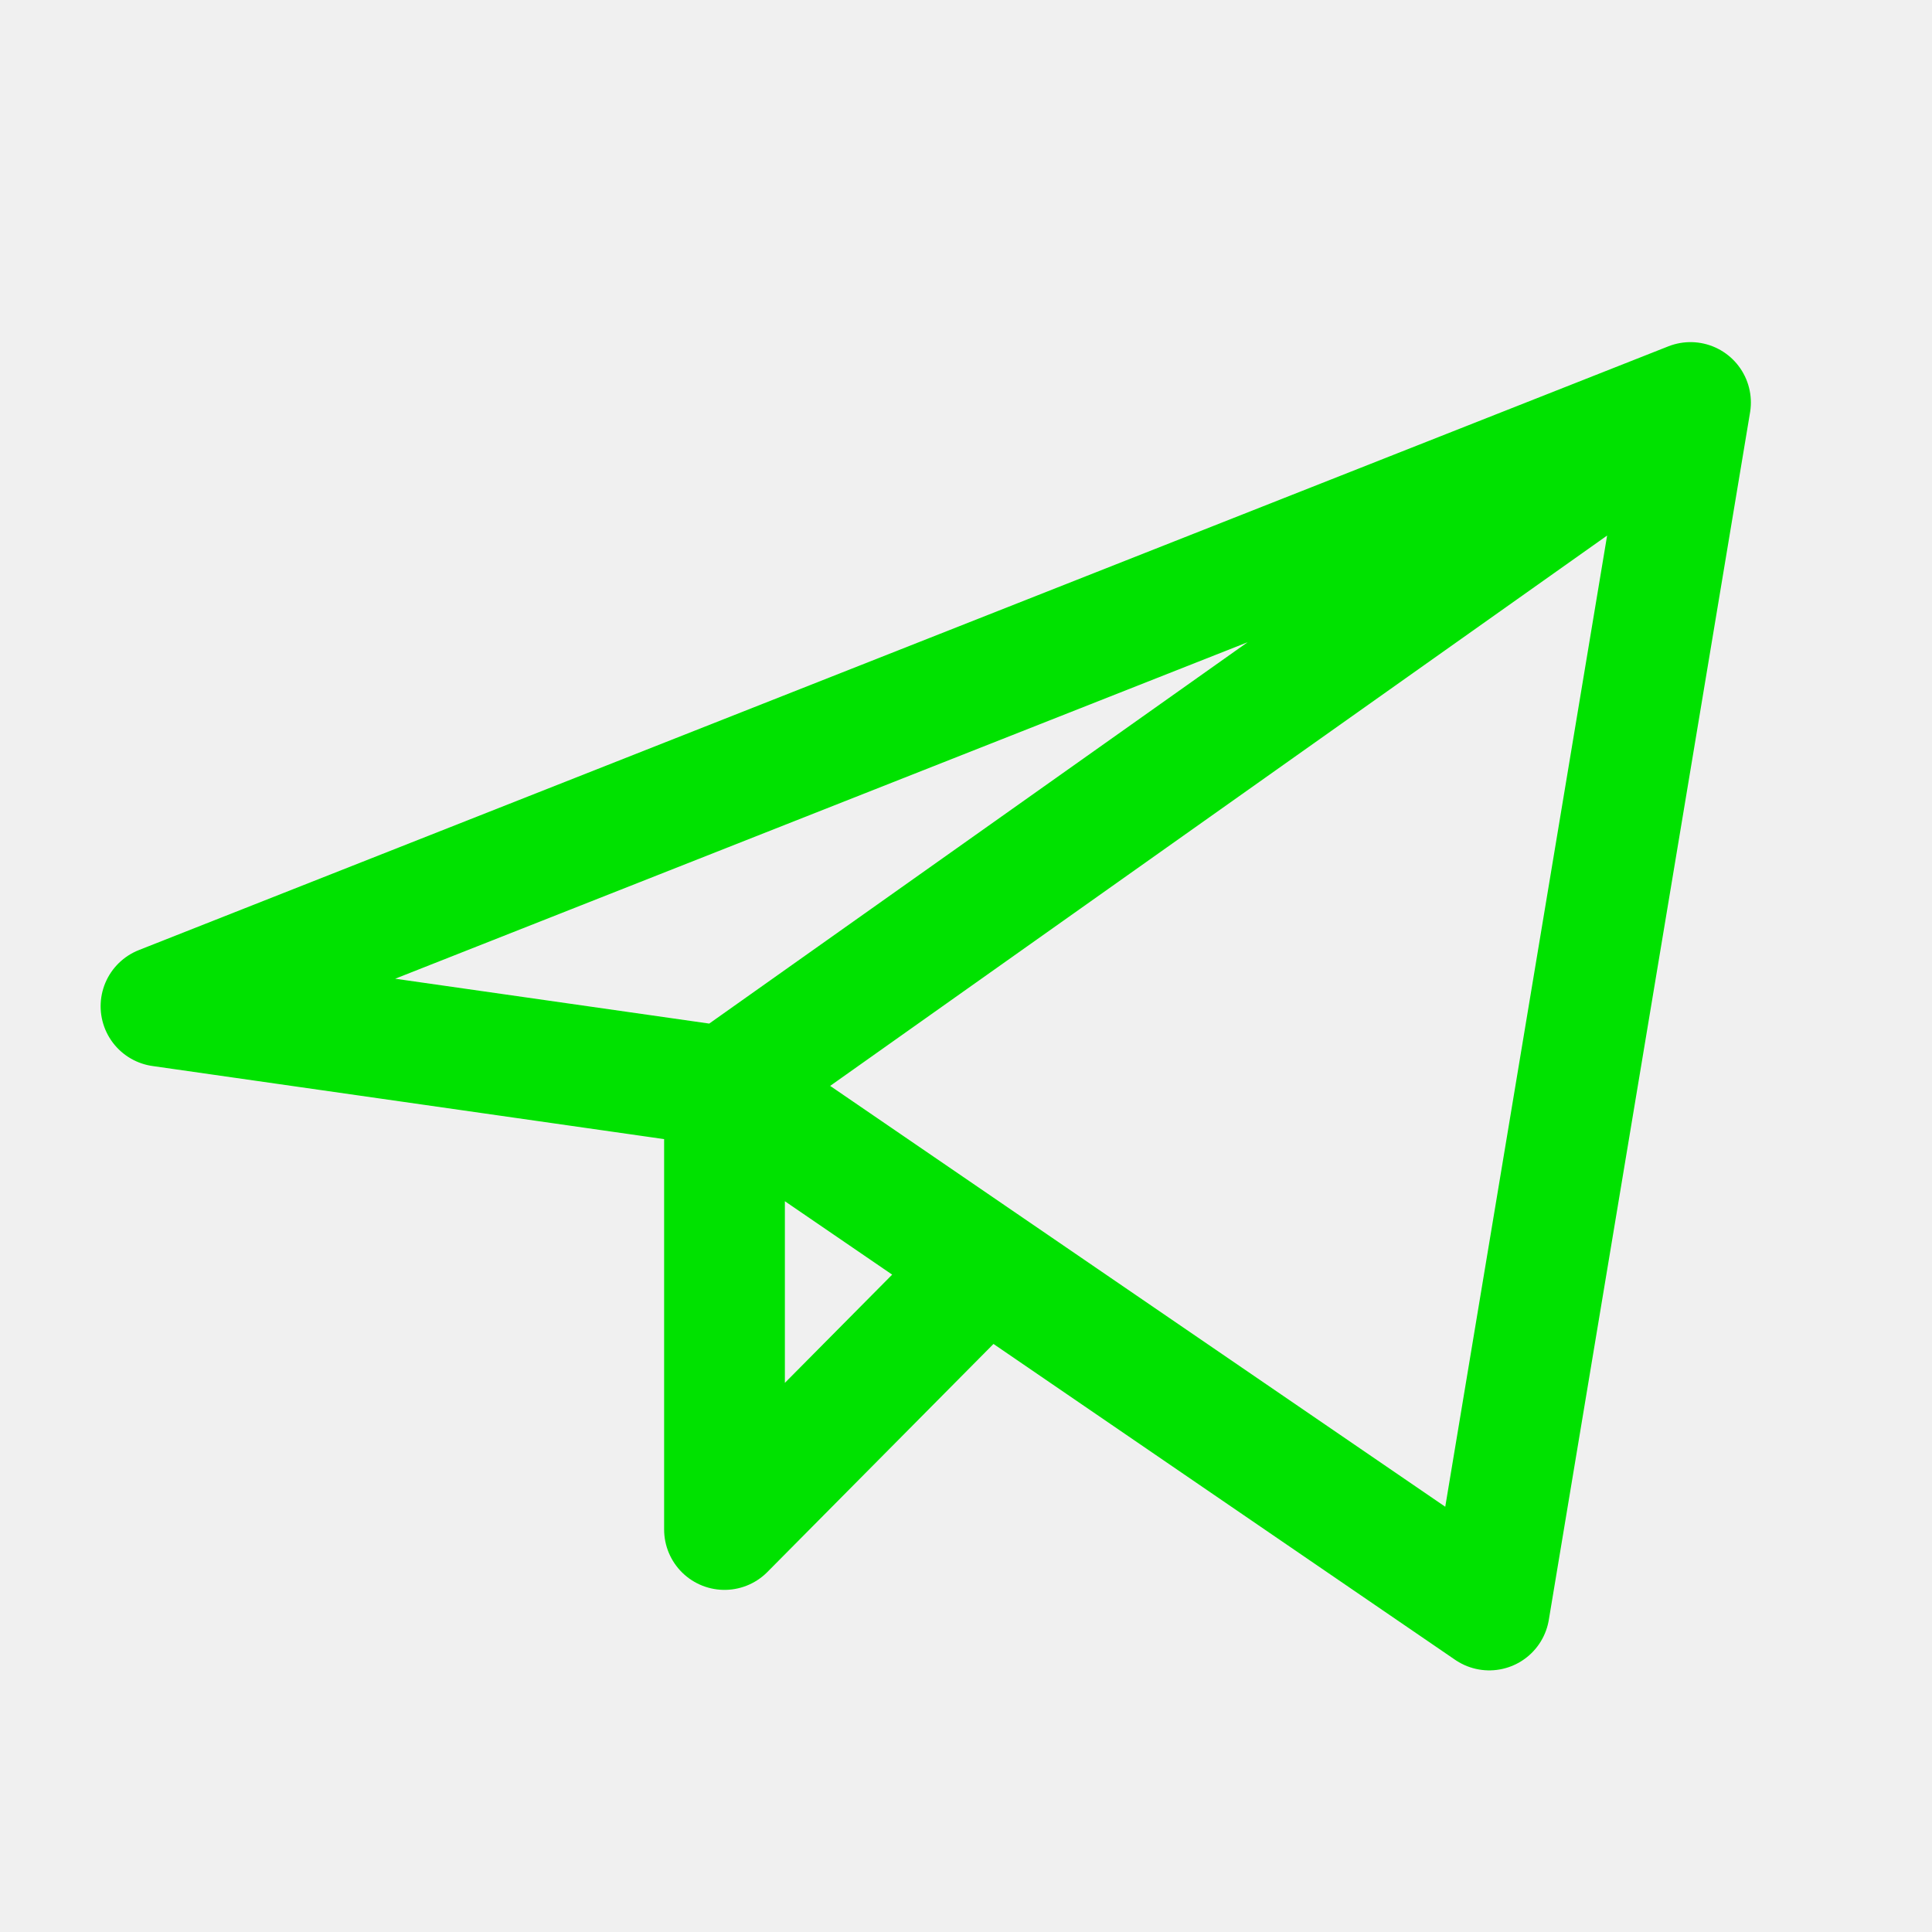
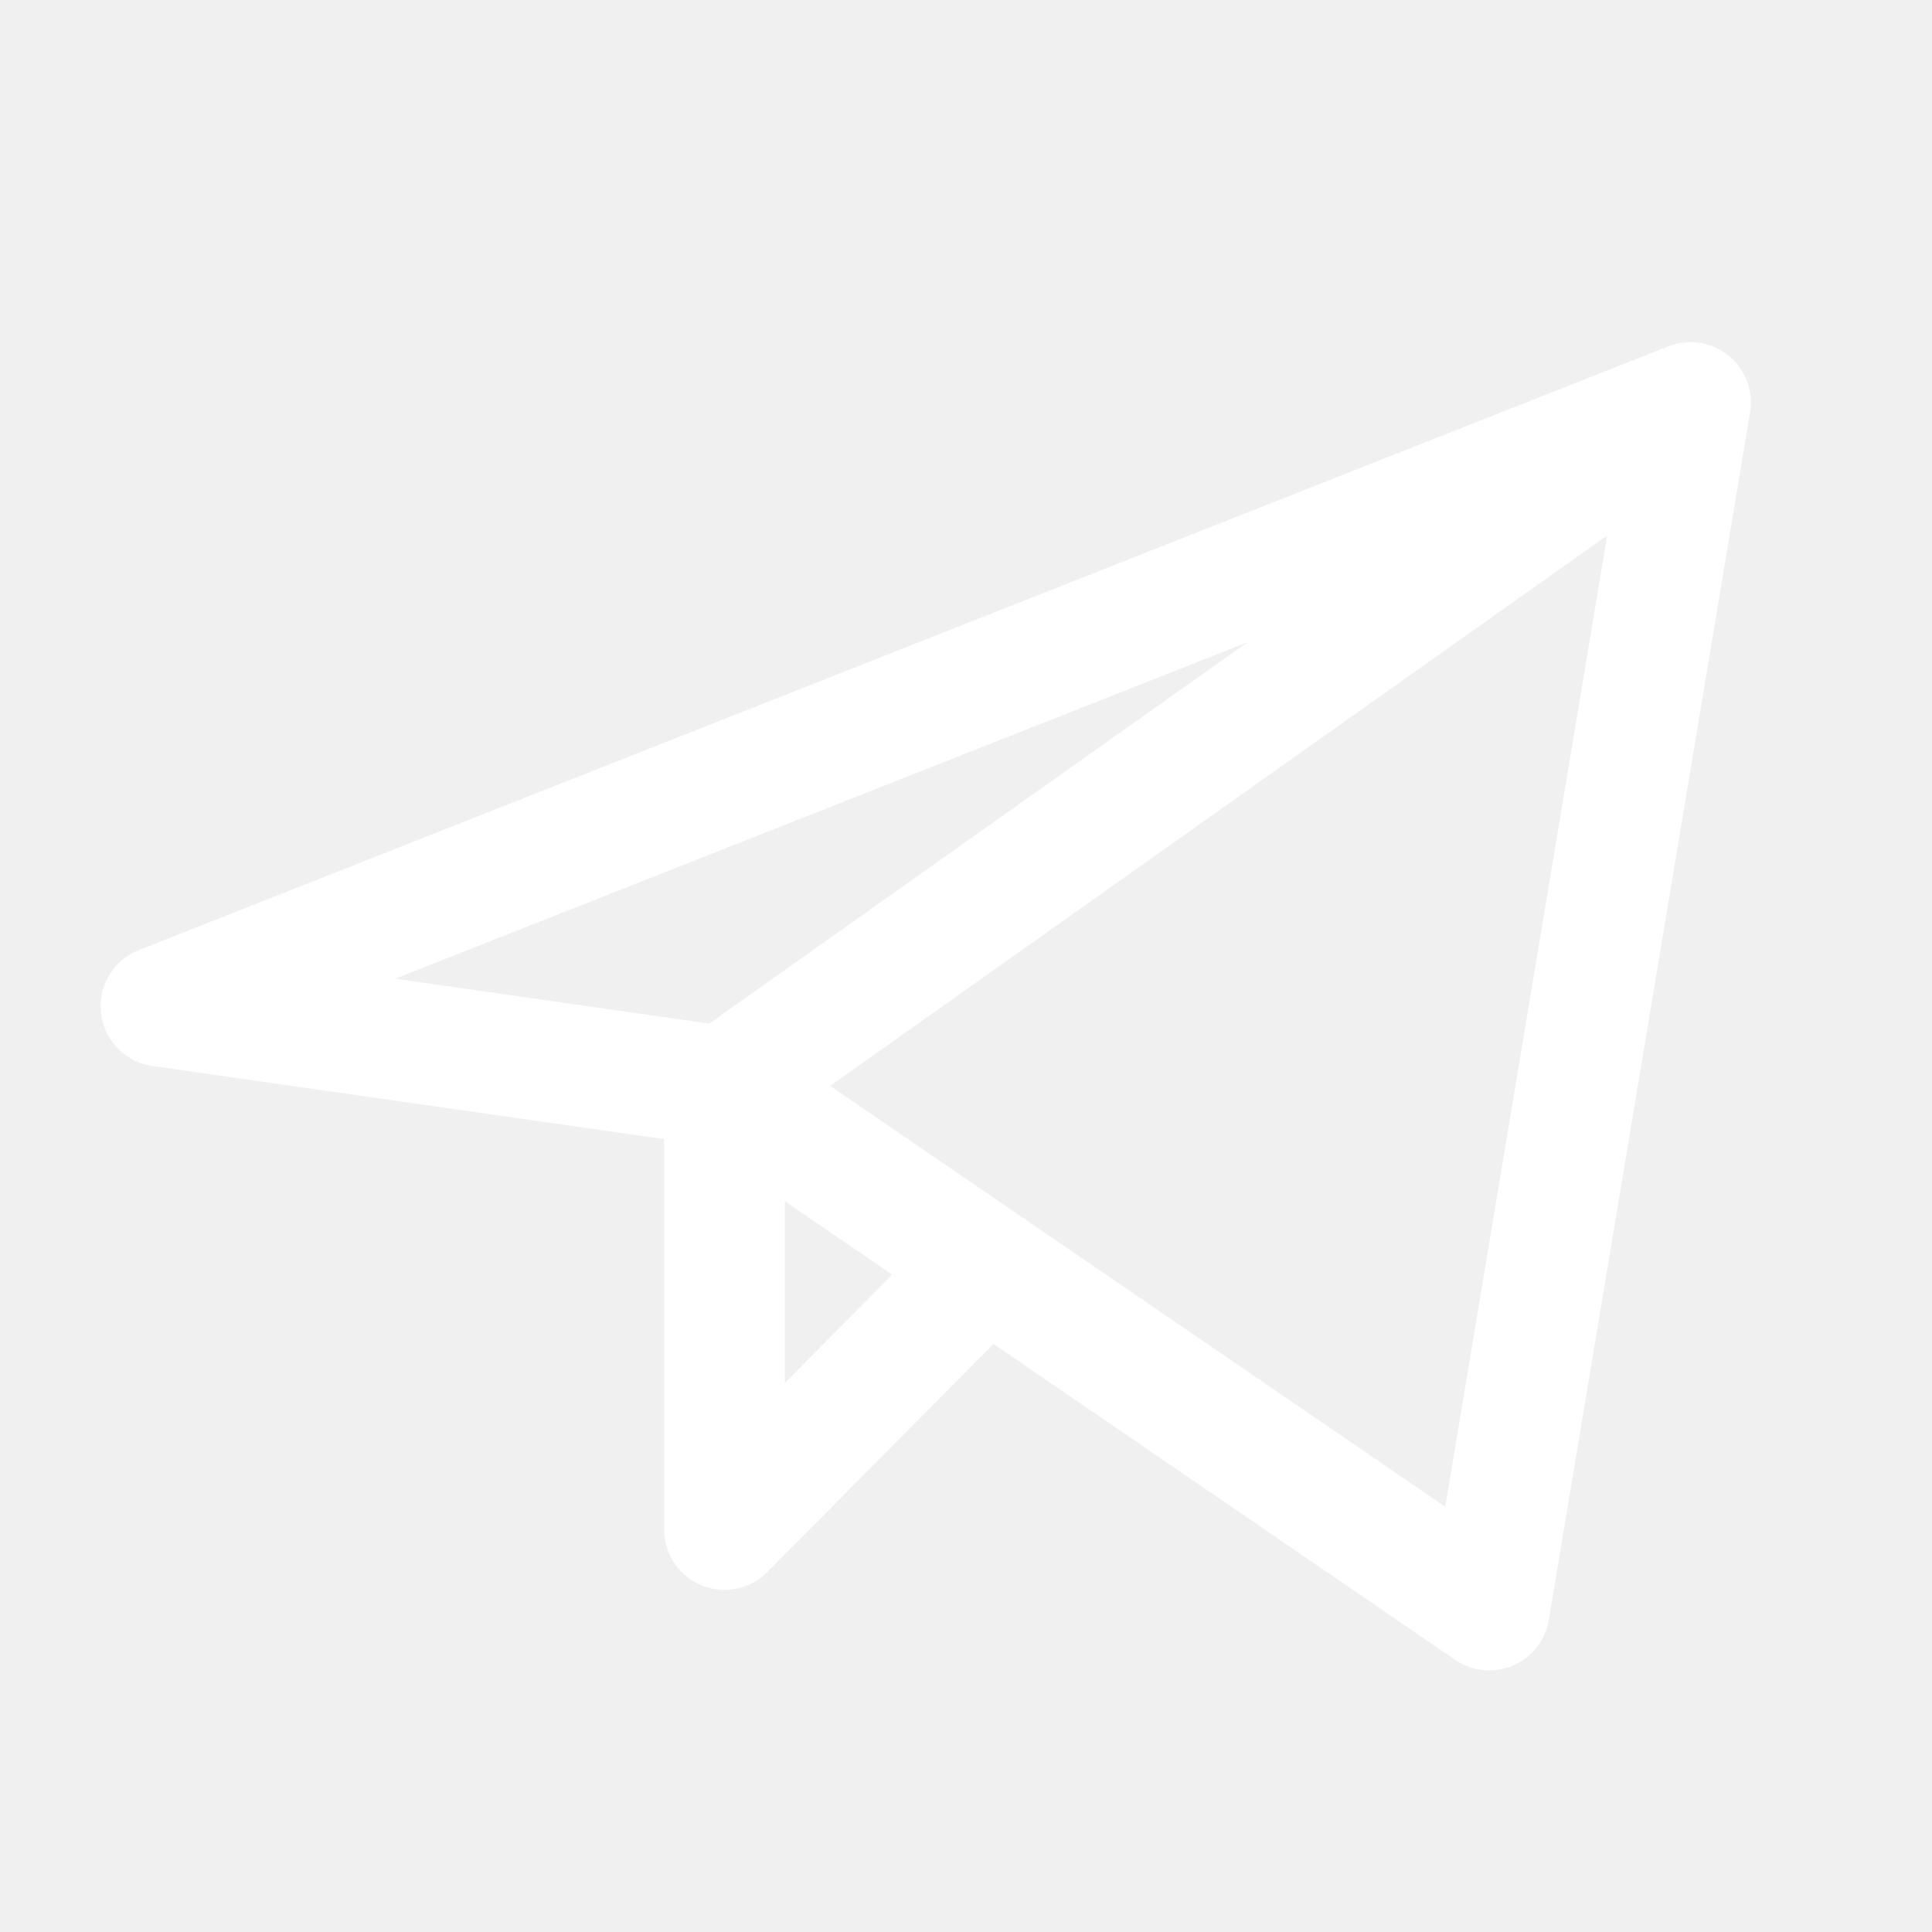
<svg xmlns="http://www.w3.org/2000/svg" width="24" height="24" stroke-width="1.5" viewBox="0 0 24 24" fill="none">
-   <path d="M21 5L2 12.5L9 13.5M21 5L18.5 20L9 13.5M21 5L9 13.5M9 13.5V19L12.249 15.723" stroke="#00e200" stroke-linecap="round" stroke-linejoin="round" />
+   <path d="M21 5L2 12.5L9 13.5M21 5L18.5 20L9 13.5M21 5L9 13.5M9 13.5V19L12.249 15.723" stroke="#ffffff" stroke-linecap="round" stroke-linejoin="round" />
</svg>
